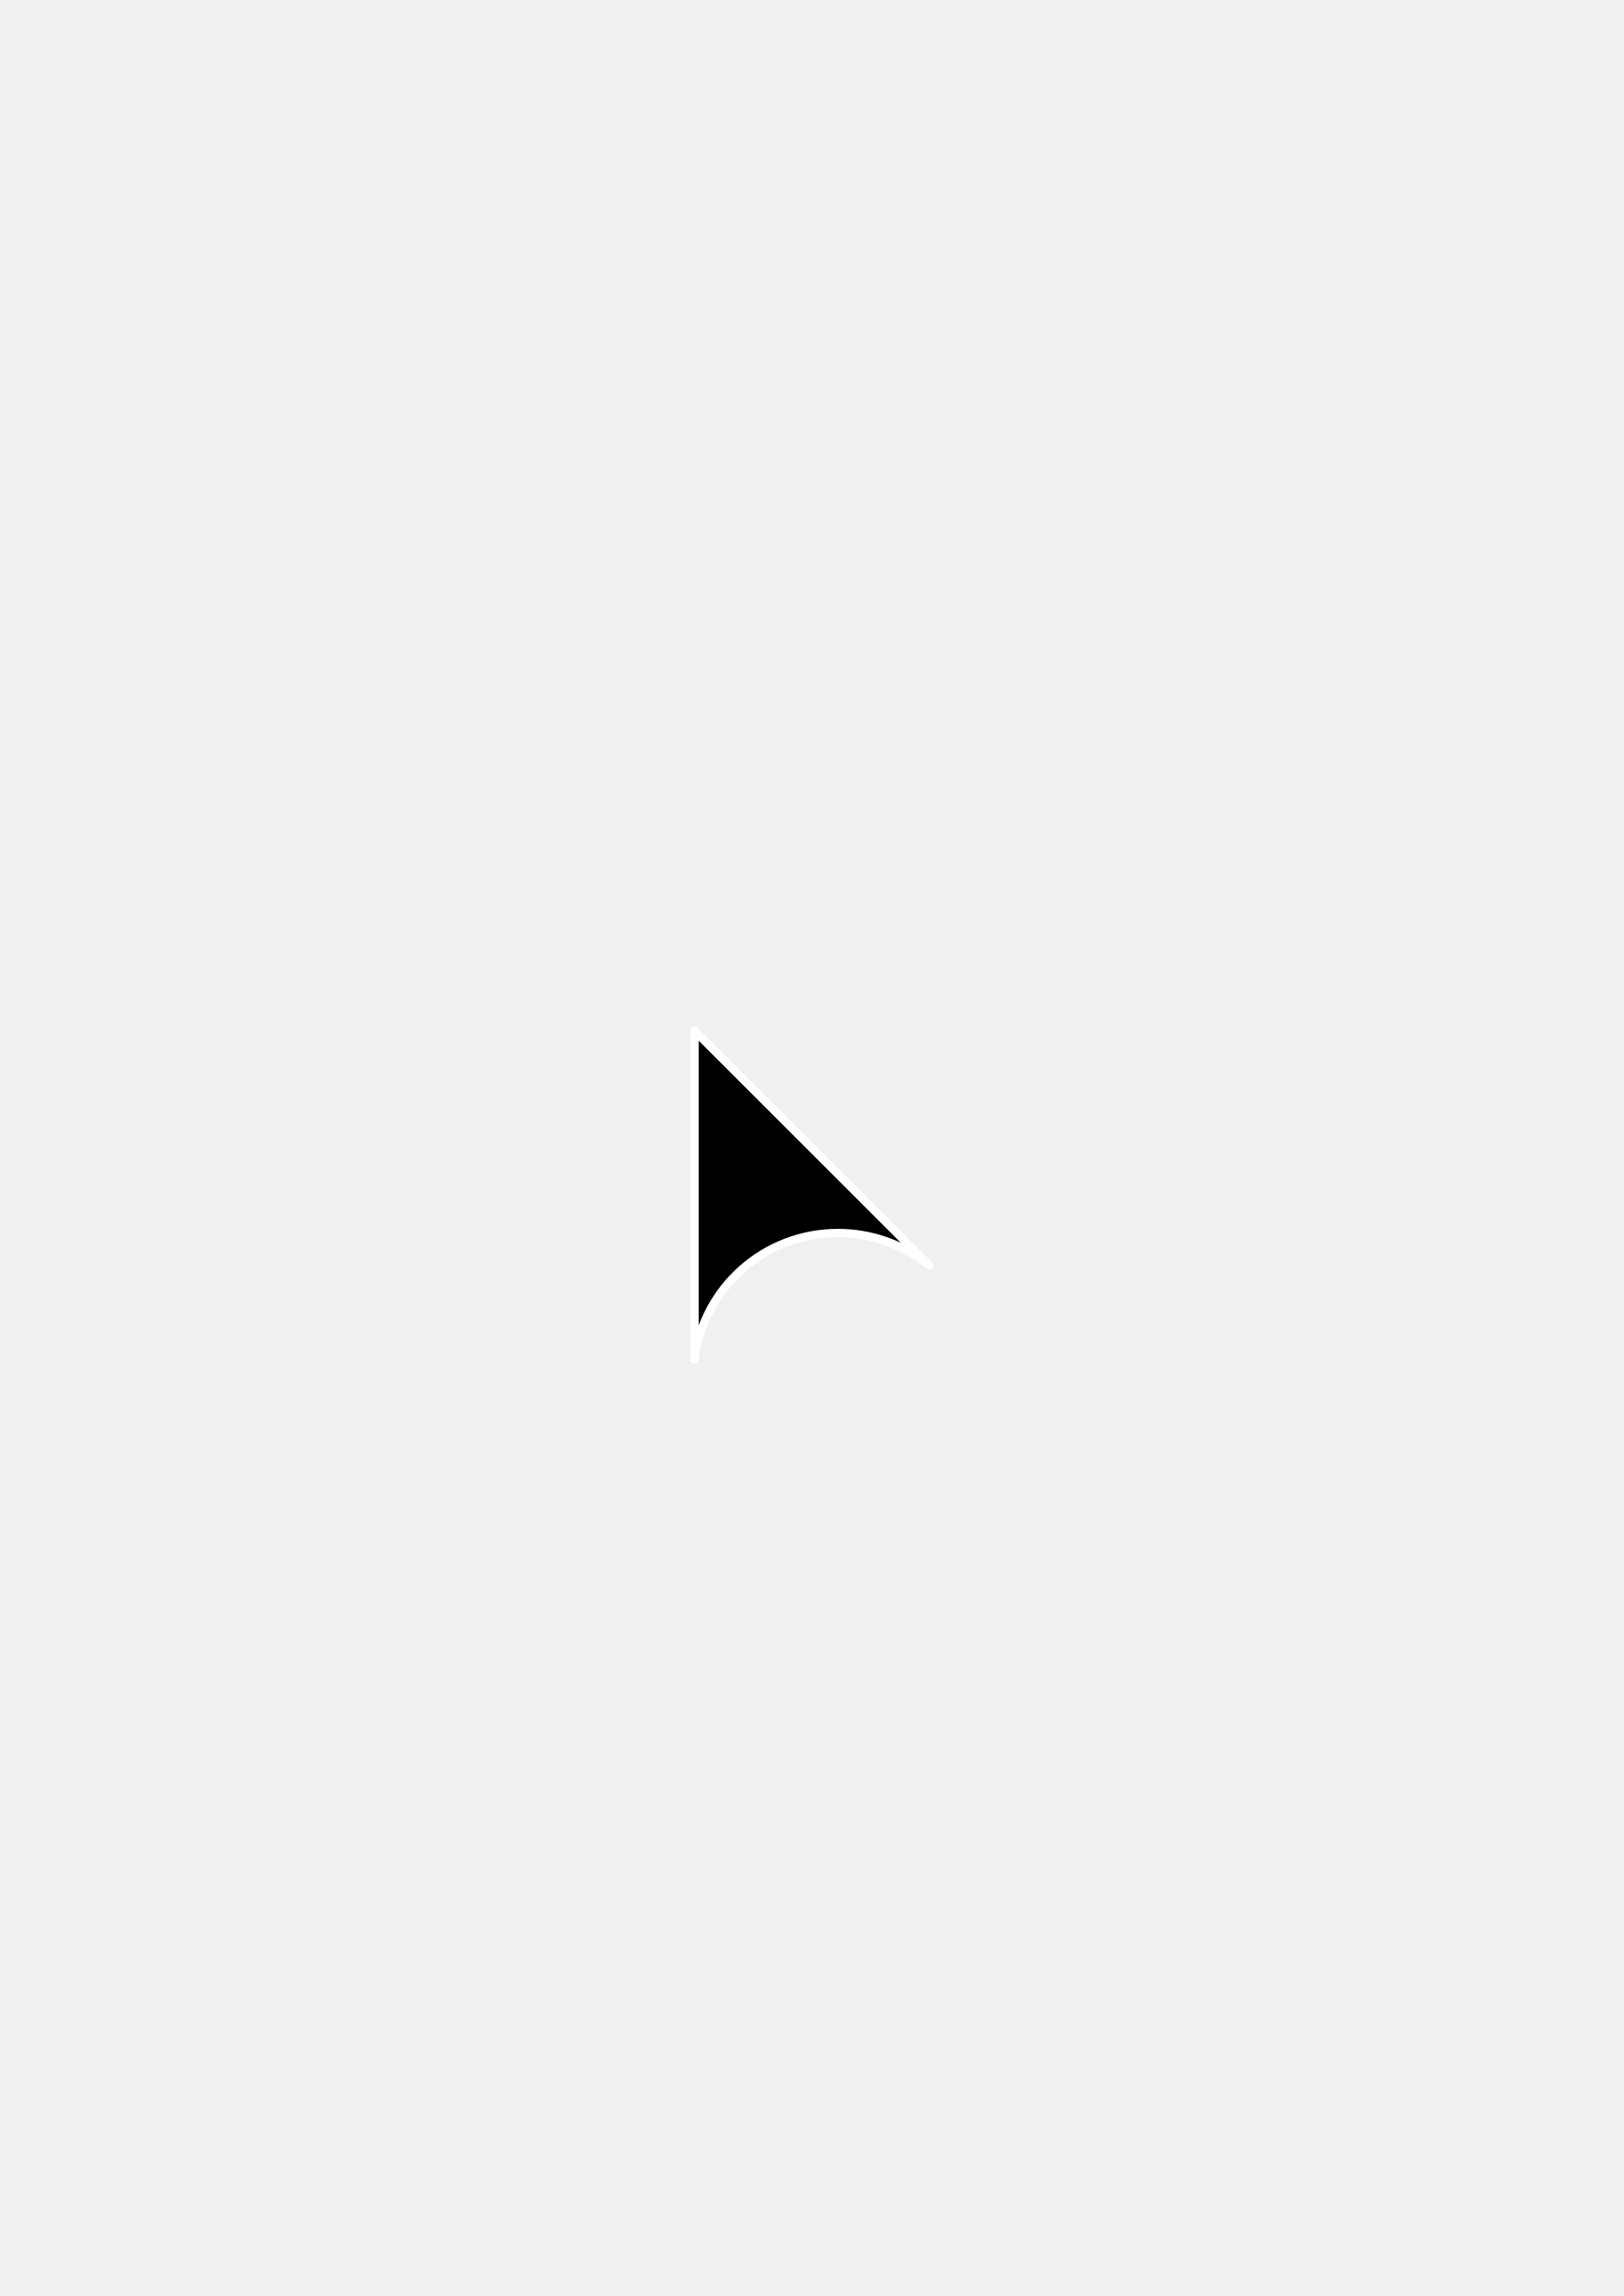
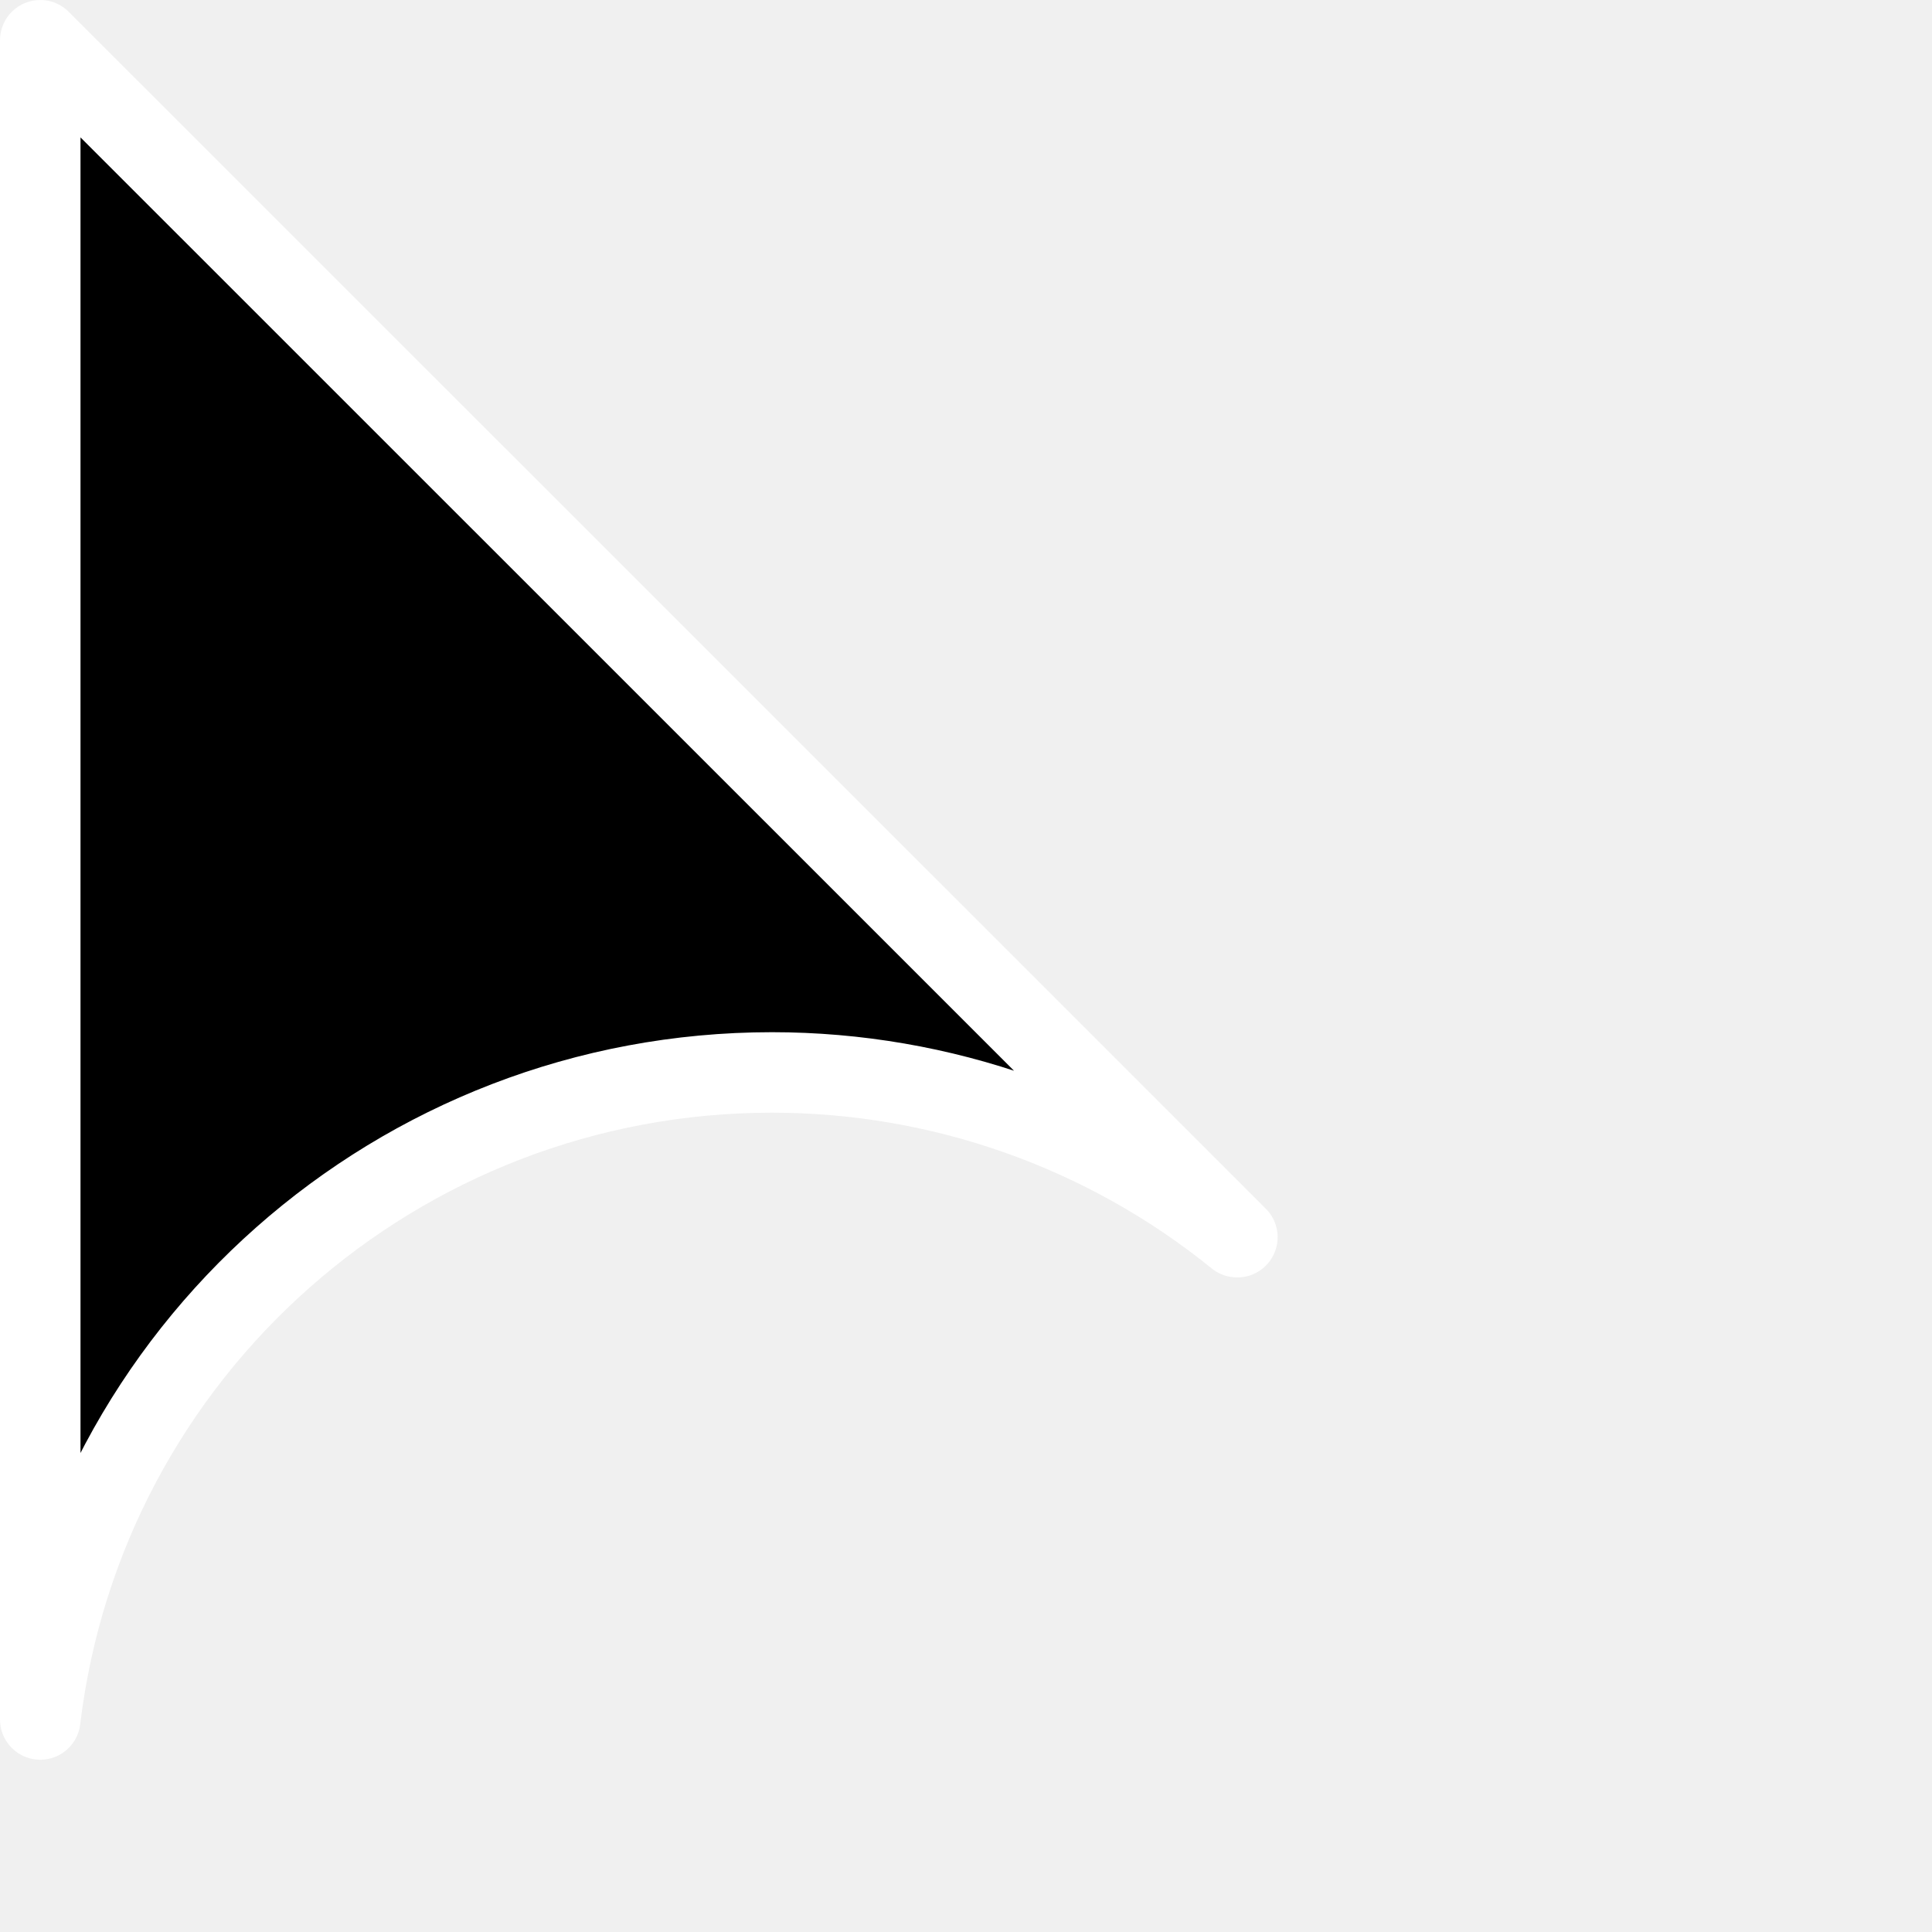
- <svg xmlns="http://www.w3.org/2000/svg" width="210mm" height="297mm" viewBox="0 0 210 297" version="1.1" id="svg1">
+ <svg xmlns="http://www.w3.org/2000/svg" width="24" height="24" viewBox="0 0 50.049 50.049" version="1.1" id="svg1">
  <defs id="defs1" />
-   <g id="layer1">
-     <path id="path14" style="fill:#000000;fill-opacity:1;stroke:#ffffff;stroke-width:1.065;stroke-dasharray:none;stroke-dashoffset:0;stroke-opacity:1;paint-order:normal;stroke-linecap:butt;stroke-linejoin:round" d="M 89.833 133.336 L 89.833 175.886 A 18.674 18.608 0 0 1 108.374 159.491 A 18.674 18.608 0 0 1 120.159 163.664 L 120.167 163.664 L 89.833 133.336 z " />
+   <g id="layer1" transform="translate(-23.23411,9.253842)">
+     <path id="path14" style="fill:#000000;fill-opacity:1;stroke:#ffffff;stroke-width:2.085;stroke-linecap:butt;stroke-linejoin:round;stroke-dasharray:none;stroke-dashoffset:0;stroke-opacity:1;paint-order:normal" d="M 24.277,-8.211 V 35.29 a 19.091,19.024 0 0 1 18.955,-16.762 19.091,19.024 0 0 1 12.048,4.267 l 0.009,5.31e-4 z" />
  </g>
</svg>
